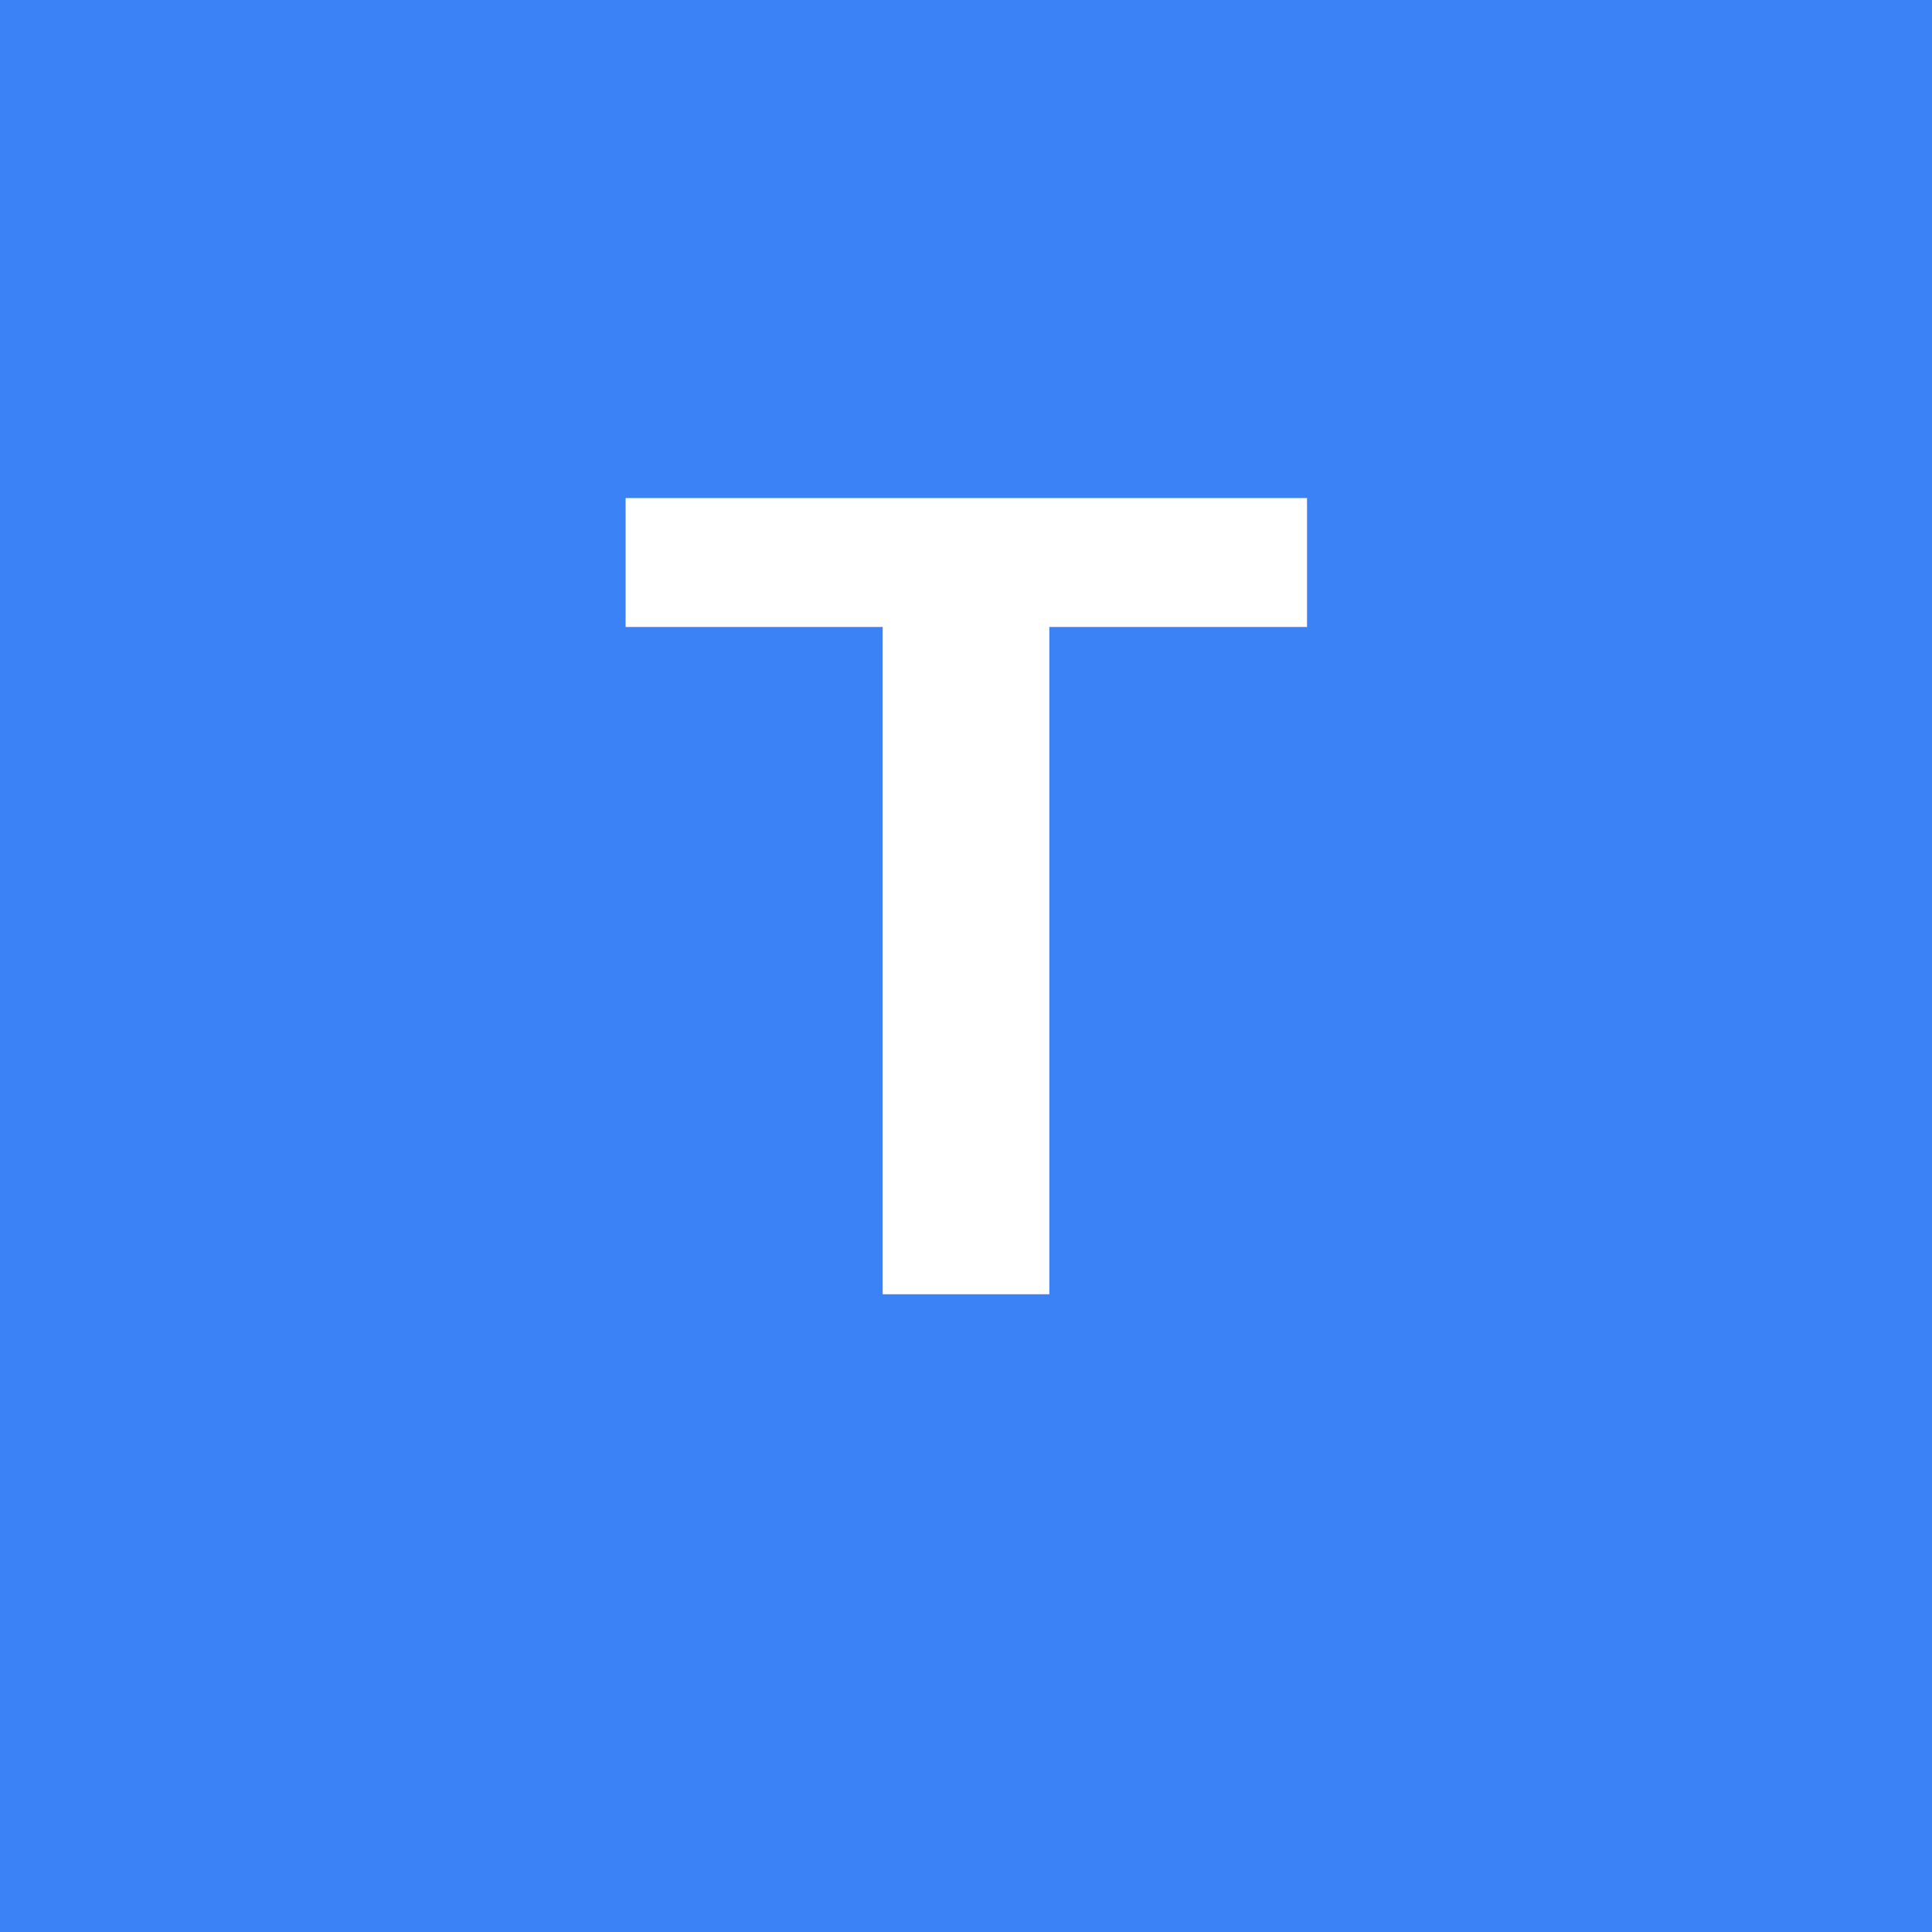
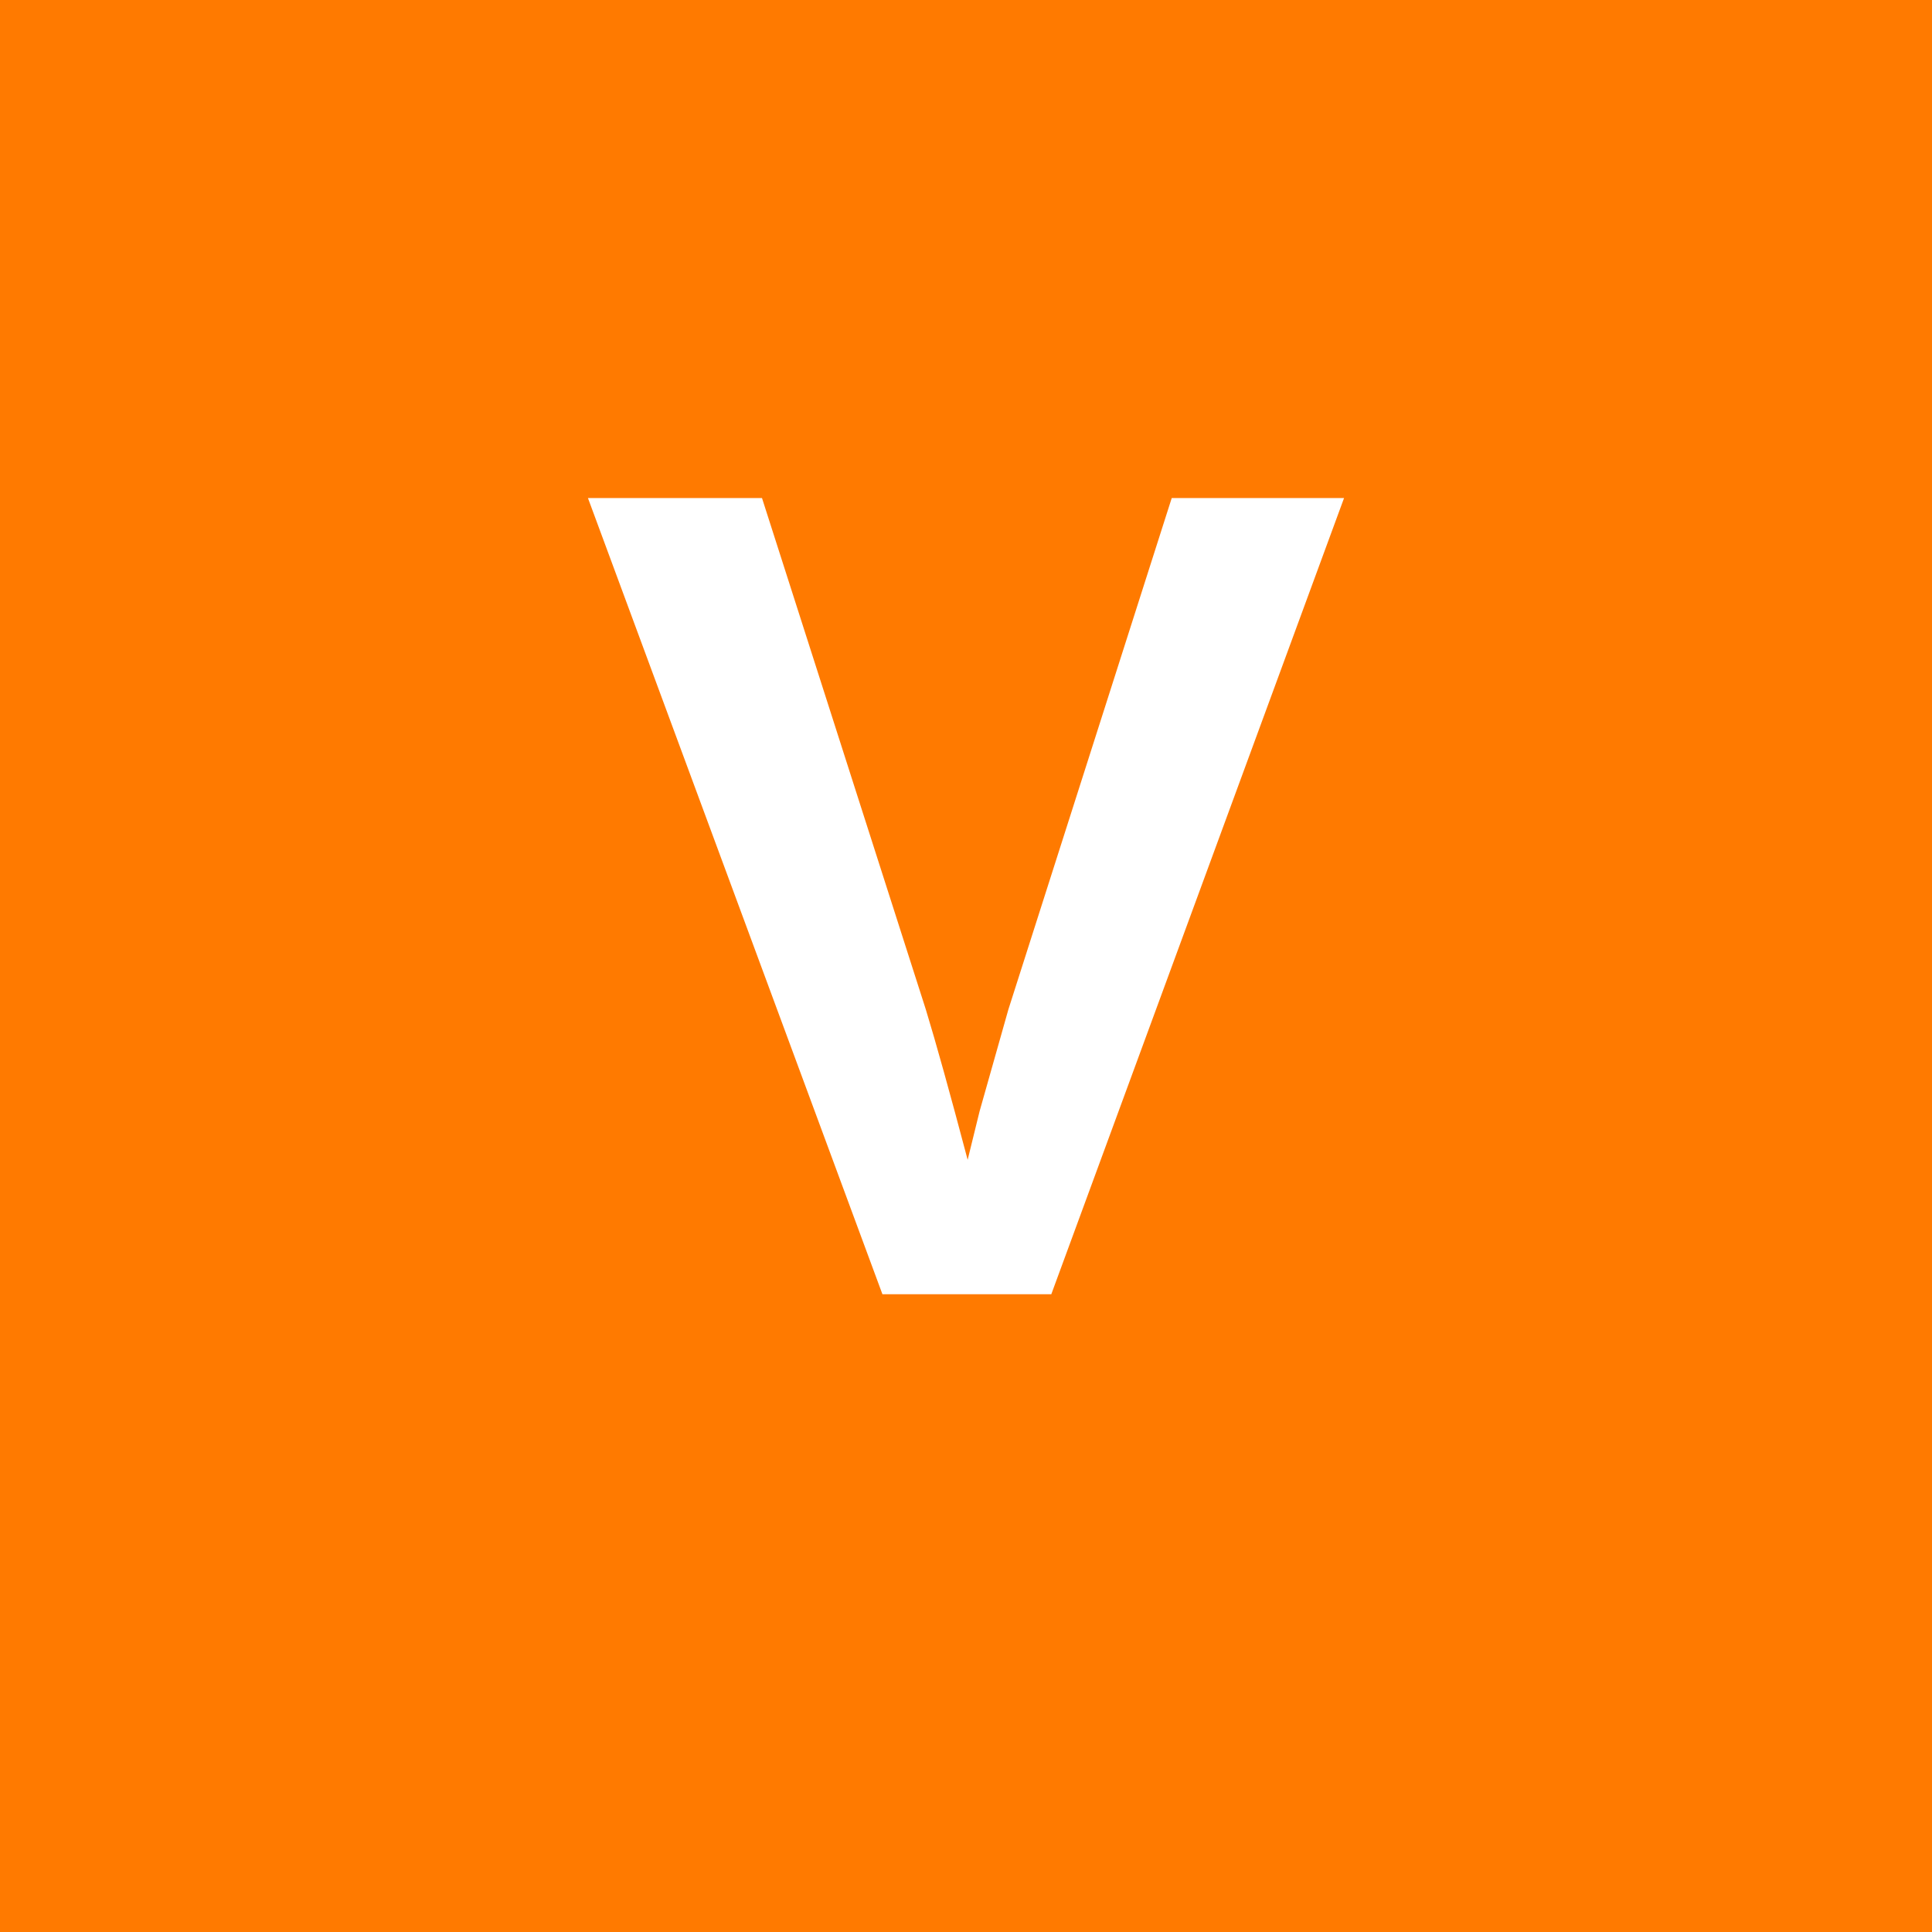
<svg xmlns="http://www.w3.org/2000/svg" width="192" height="192" viewBox="0 0 192 192">
-   <rect width="192" height="192" fill="#3B82F6" />
-   <text x="50%" y="50%" dominant-baseline="middle" text-anchor="middle" font-family="Arial, sans-serif" font-size="115" fill="white" font-weight="bold">T</text>
+   <rect width="192" height="192" fill="#FF7A00" />
+   <text x="50%" y="50%" dominant-baseline="middle" text-anchor="middle" font-family="Arial, sans-serif" font-size="115" fill="white" font-weight="bold">V</text>
</svg>
